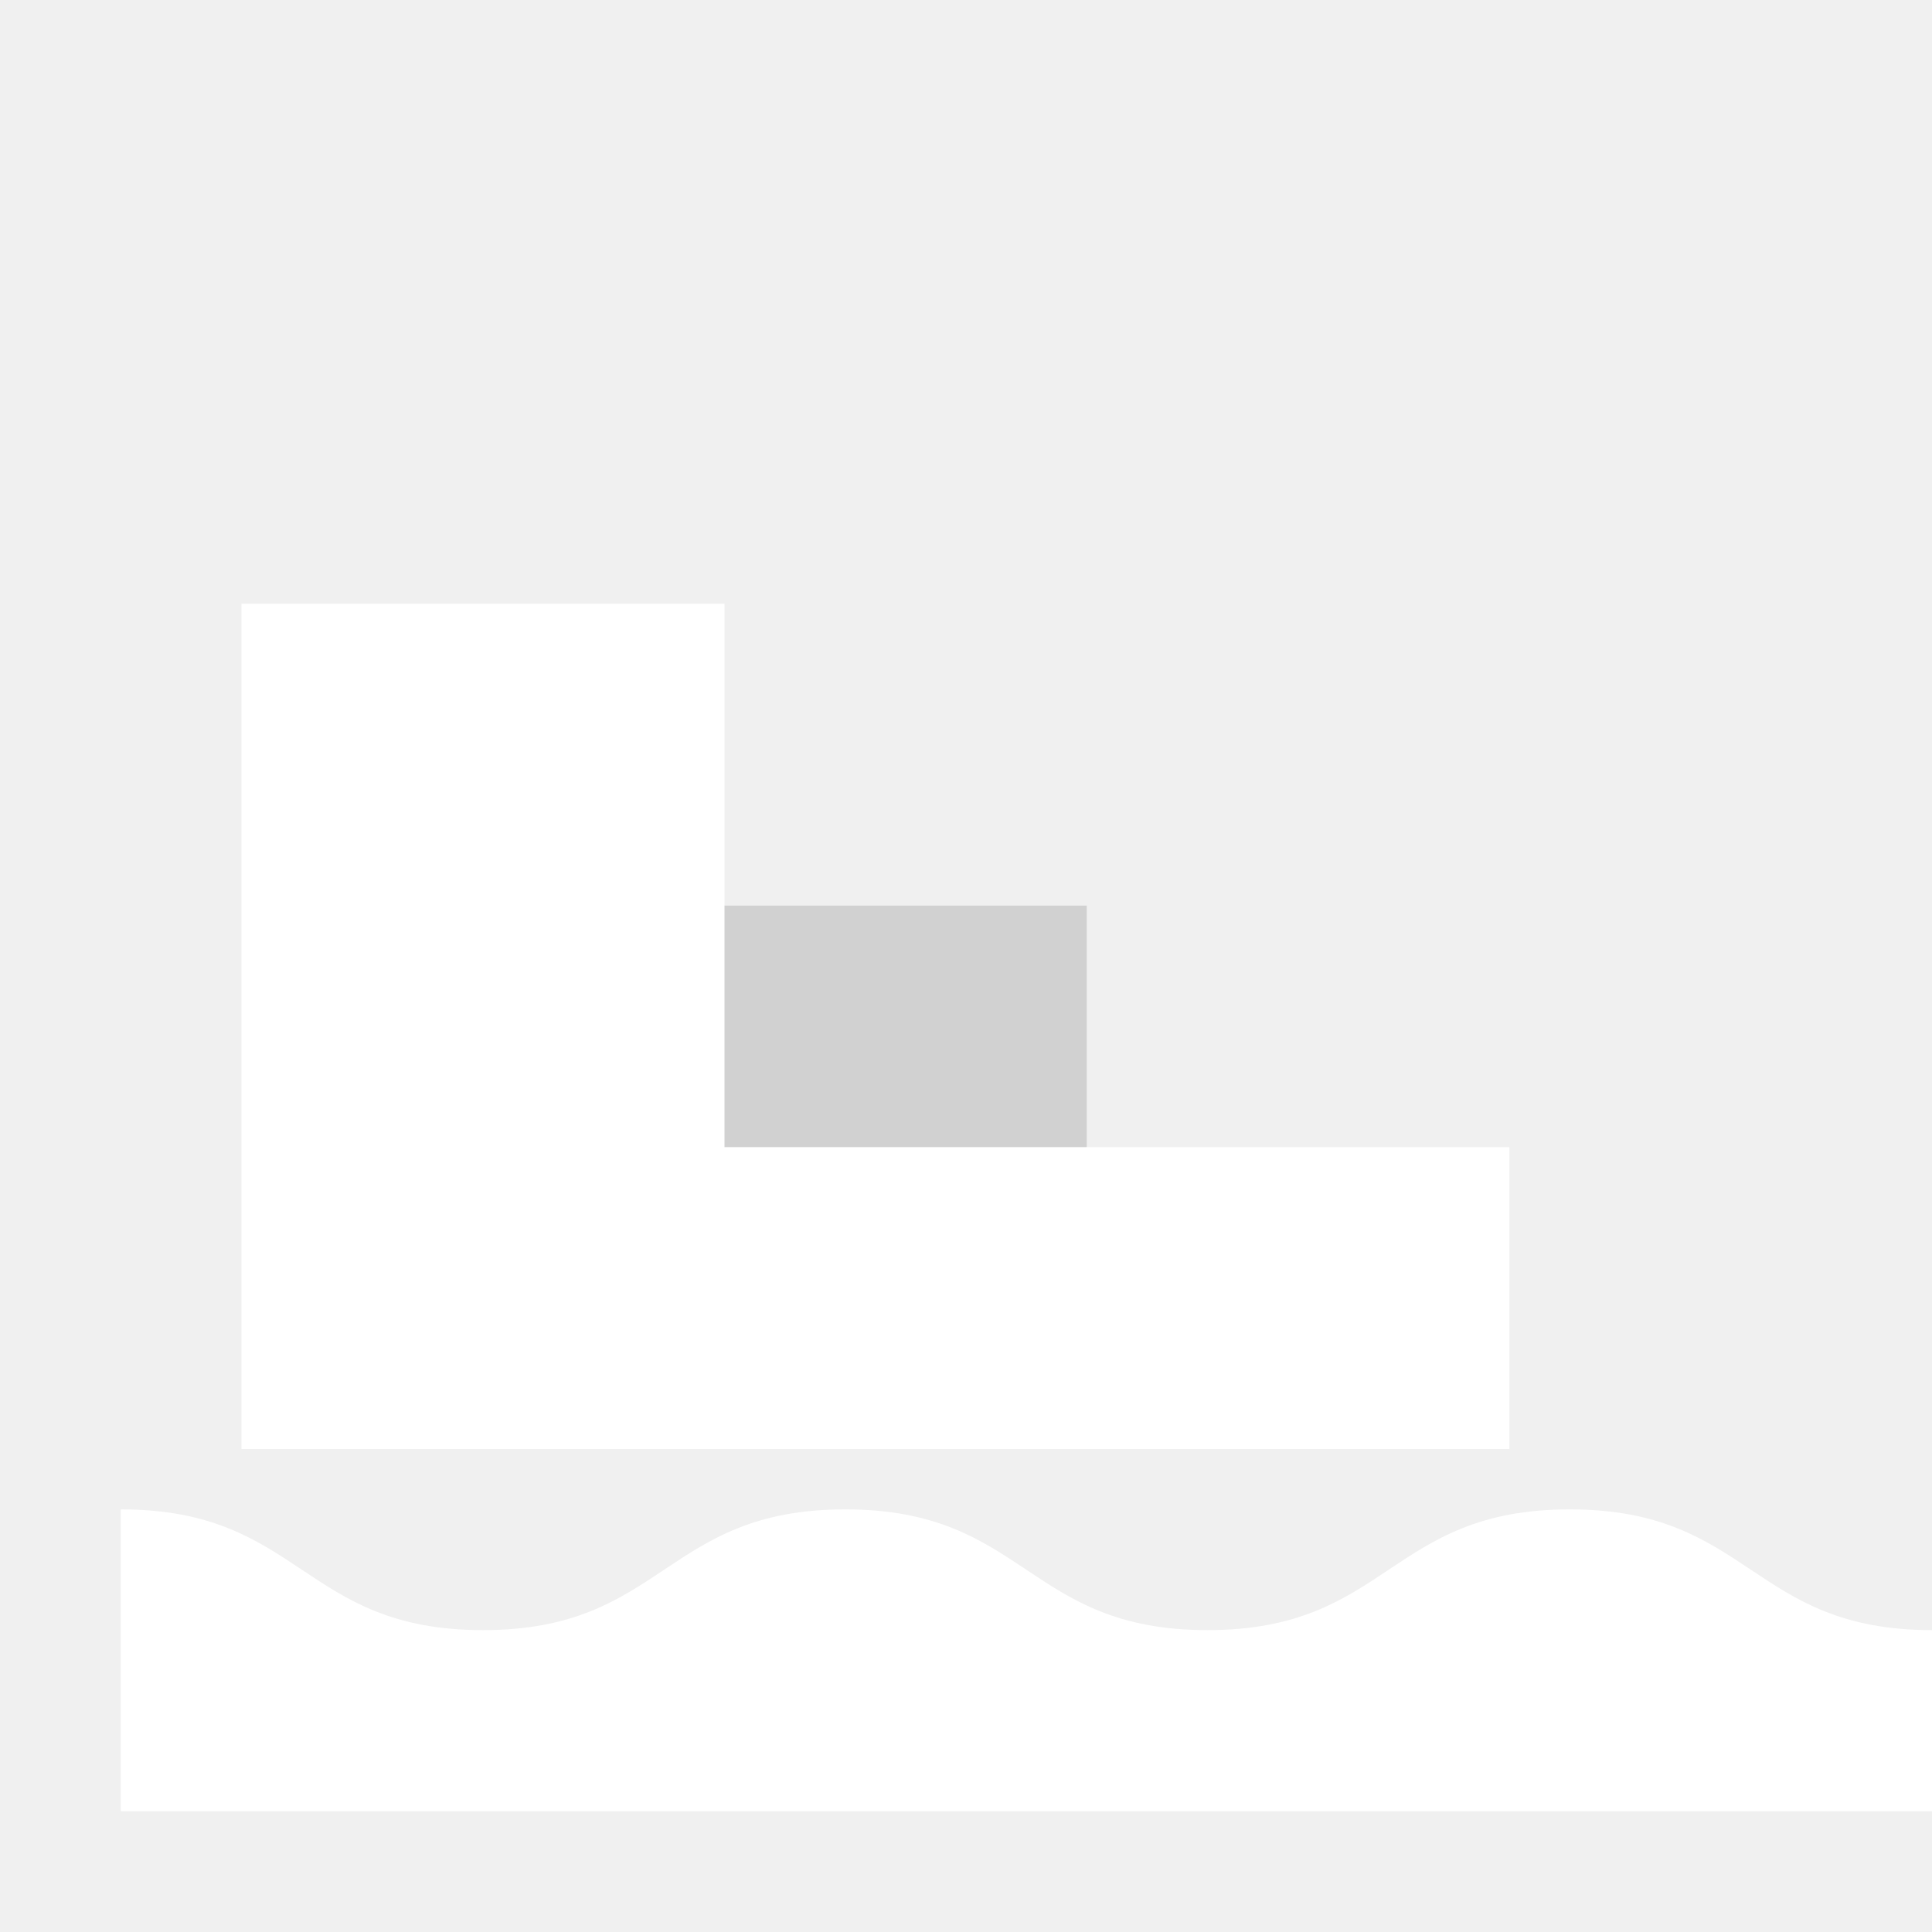
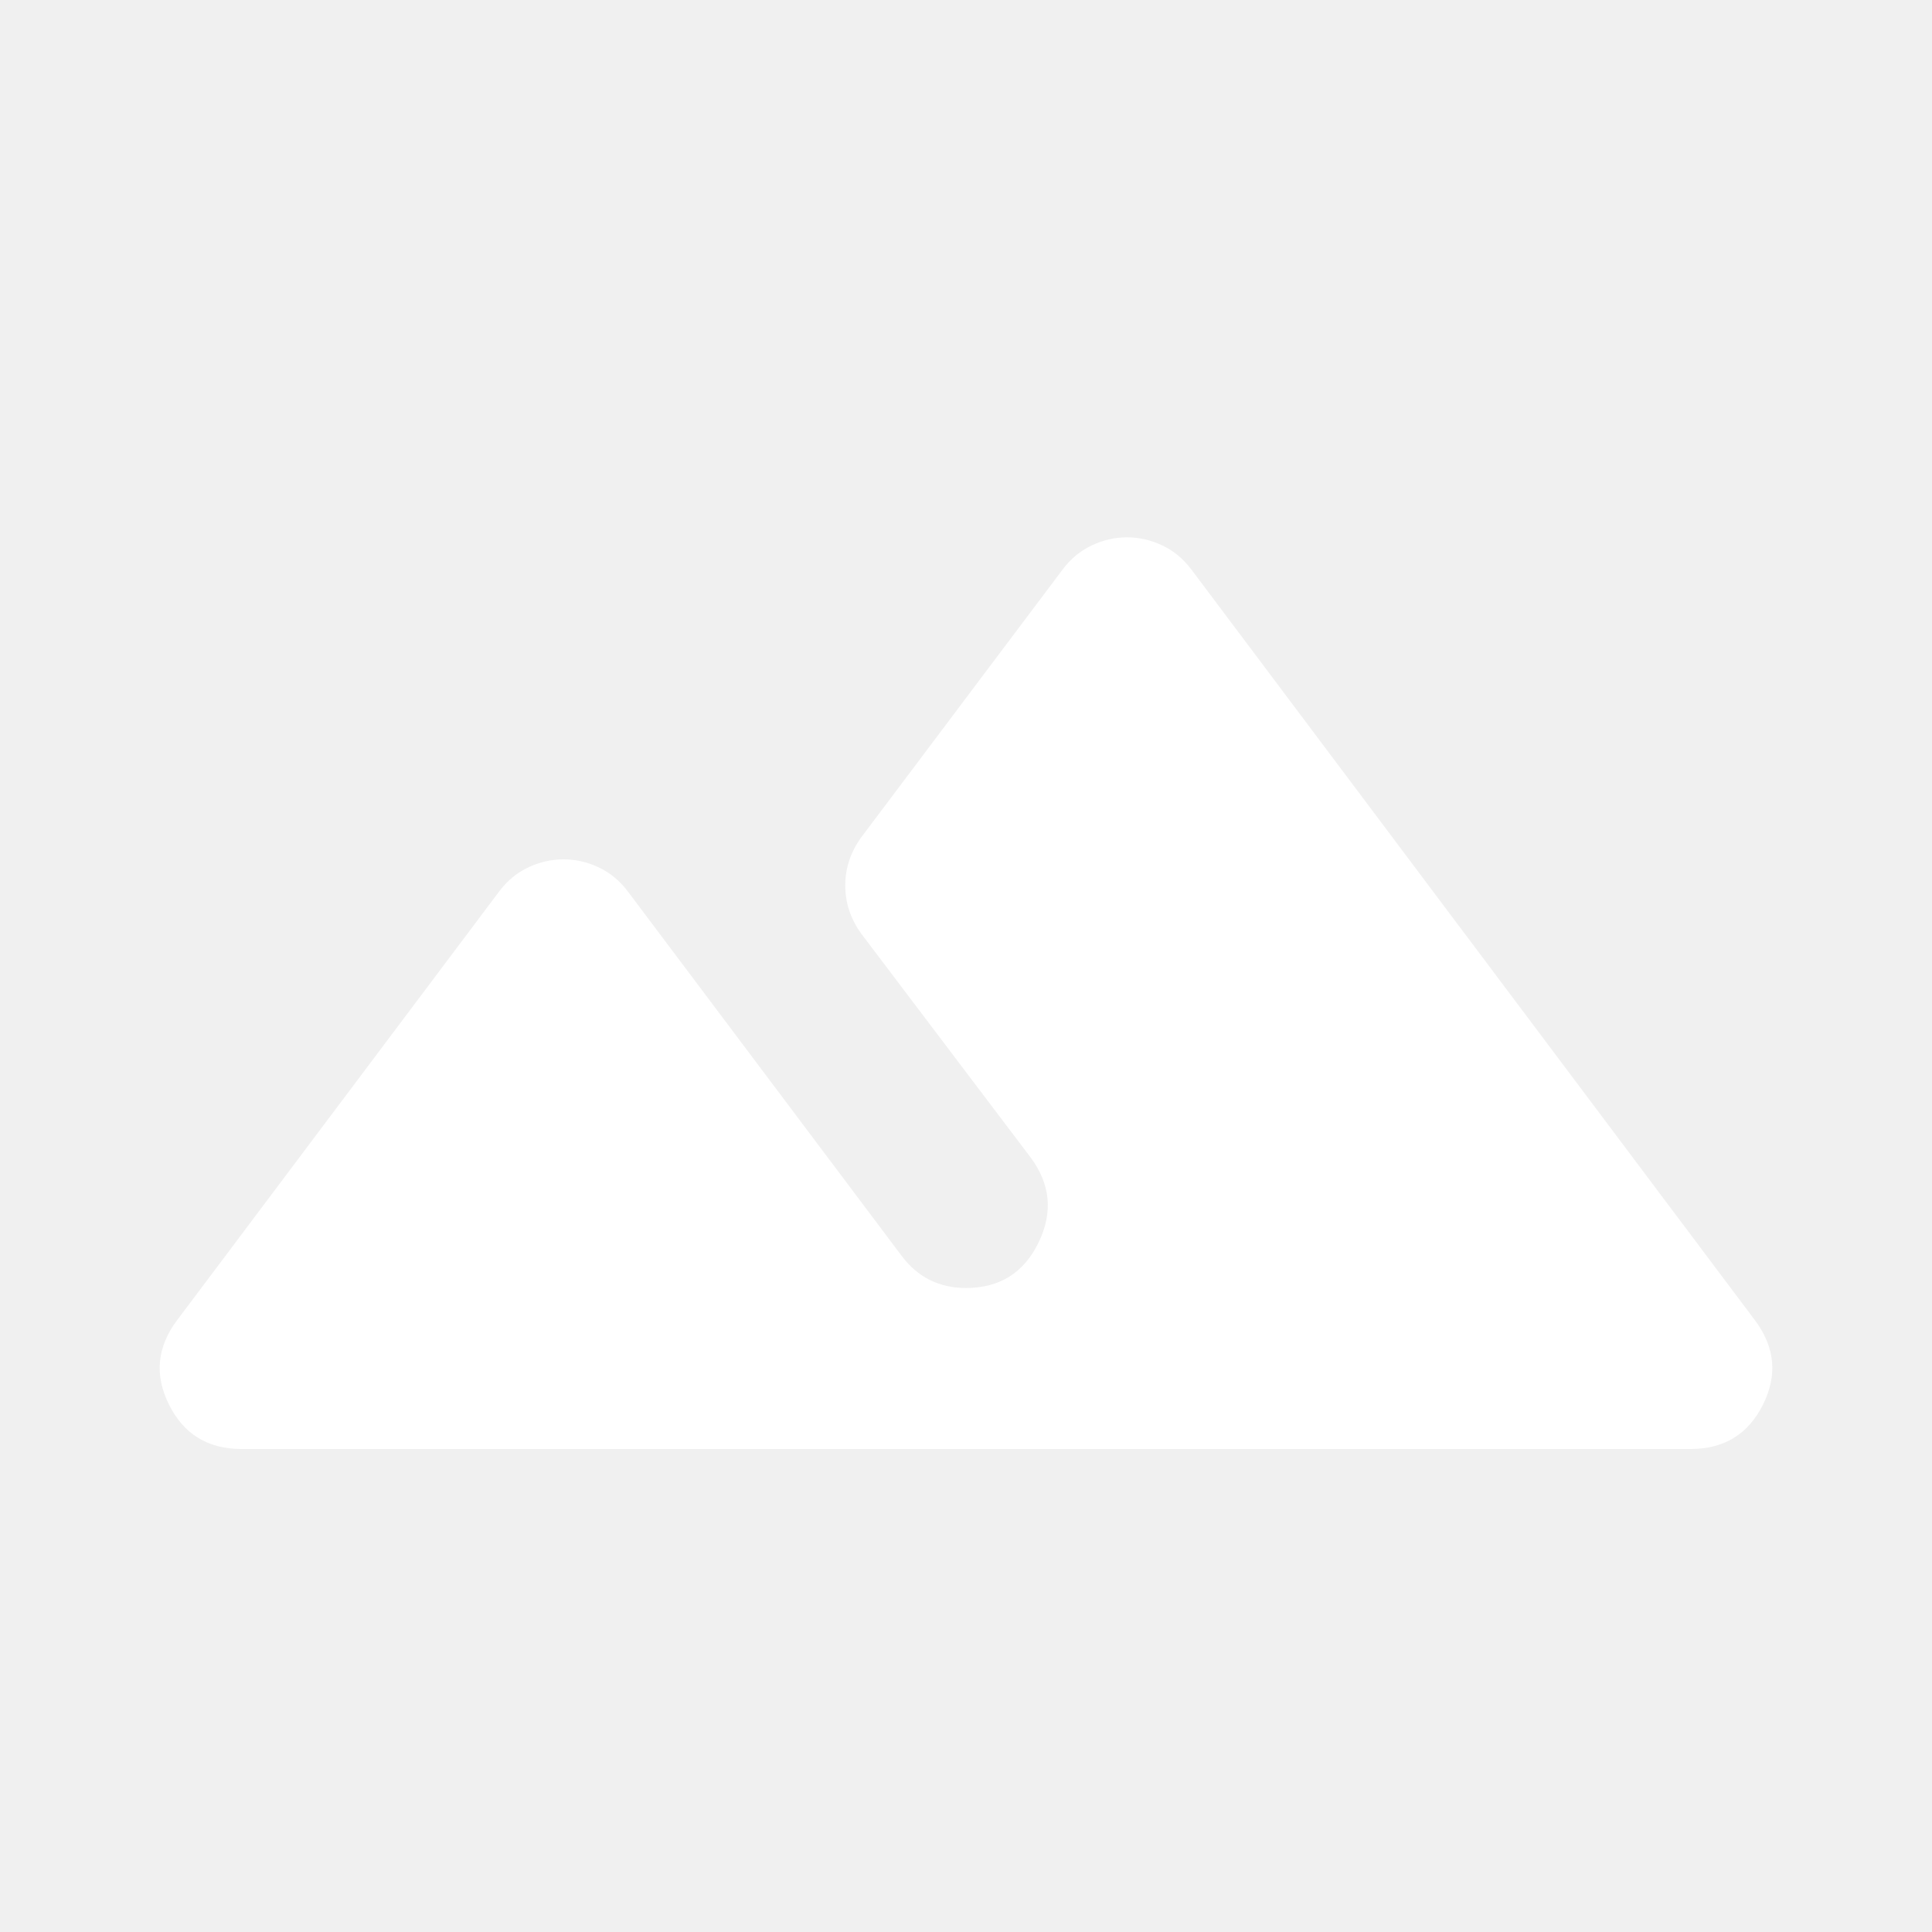
- <svg xmlns="http://www.w3.org/2000/svg" viewBox="0 0 64 64" fill="none">
-   <g fill="#ffffff">
-     <path d="M8 20h16v10h12v8h14v10H8V20Z" />
-     <path d="M24 30h12v8H24z" fill="#000" fill-opacity=".18" />
-     <path d="M4 50c6 0 6 4 12 4s6-4 12-4 6 4 12 4 6-4 12-4 6 4 12 4v6H4v-10Z" />
-   </g>
+ <svg xmlns="http://www.w3.org/2000/svg" viewBox="0 -960 960 960" fill="#ffffff">
+   <path d="m88-304 160-213q6-8 14.5-12t17.5-4q9 0 17.5 4t14.5 12l136 181q6 8 14 12t18 4q25 0 36-22.5t-4-42.5l-84-111q-8-11-8-24t8-24l100-133q6-8 14.5-12t17.5-4q9 0 17.5 4t14.5 12l280 373q15 20 4 42t-36 22H120q-25 0-36-22t4-42Z" />
</svg>
